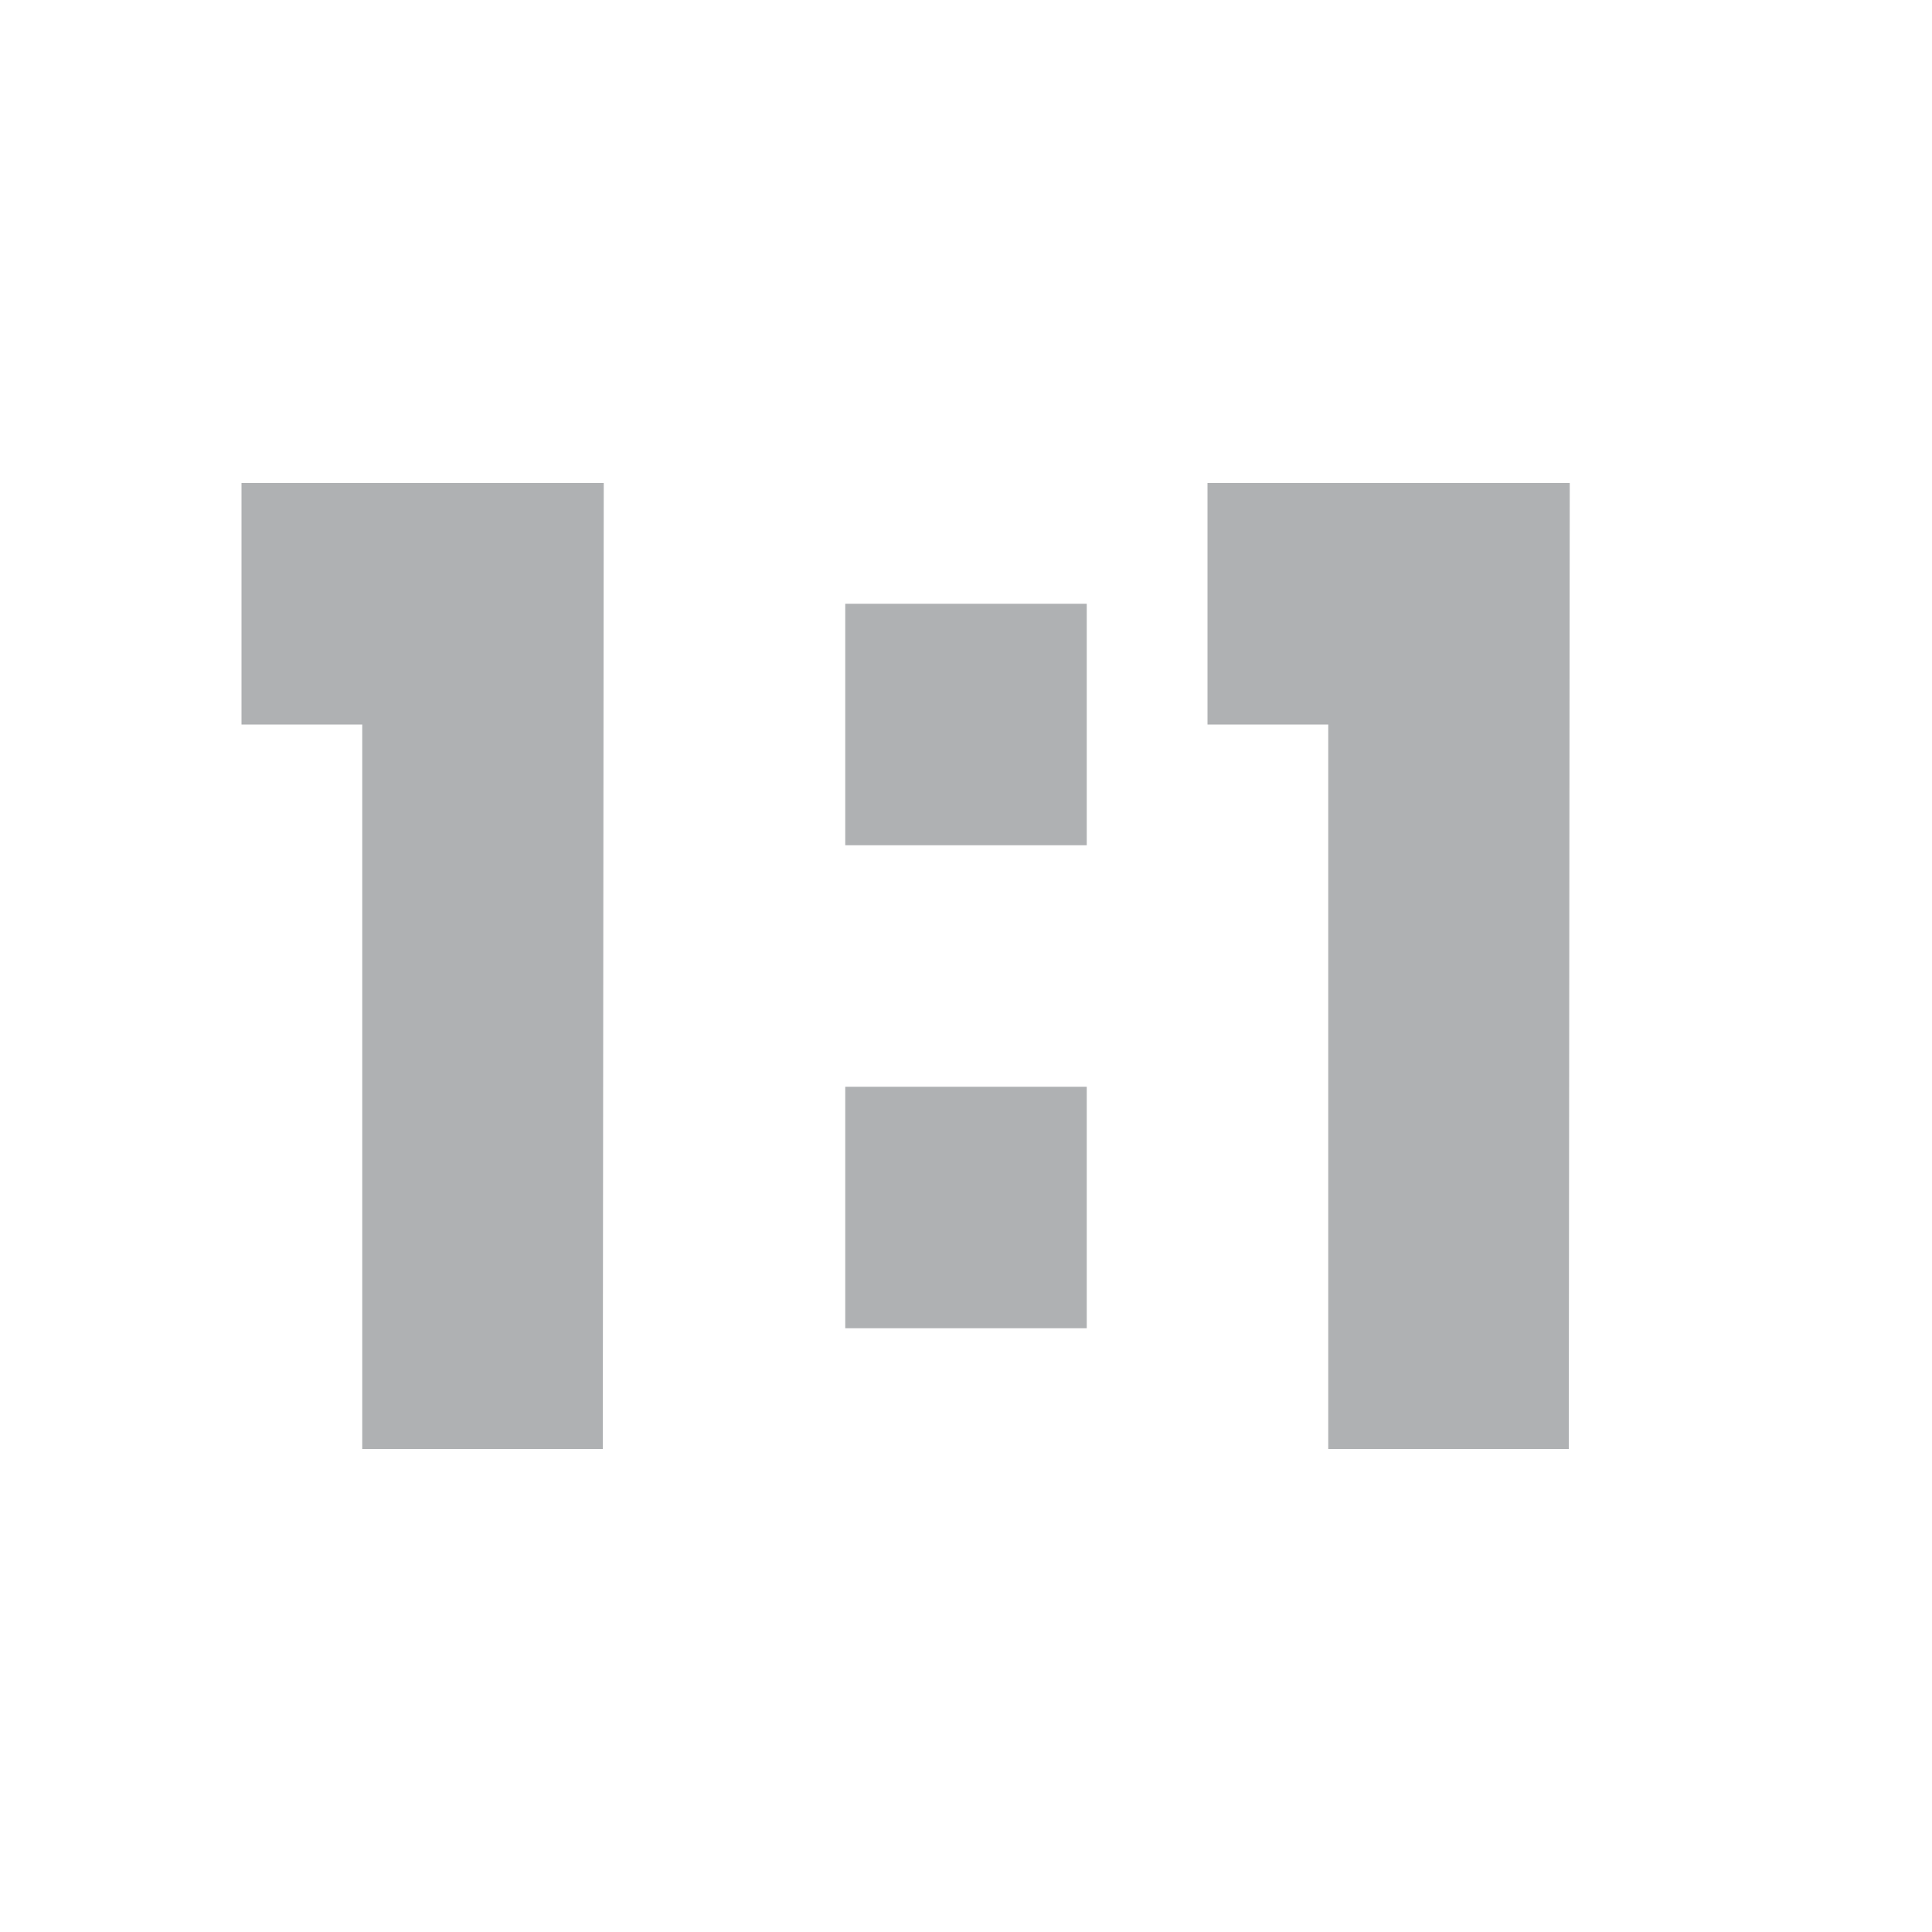
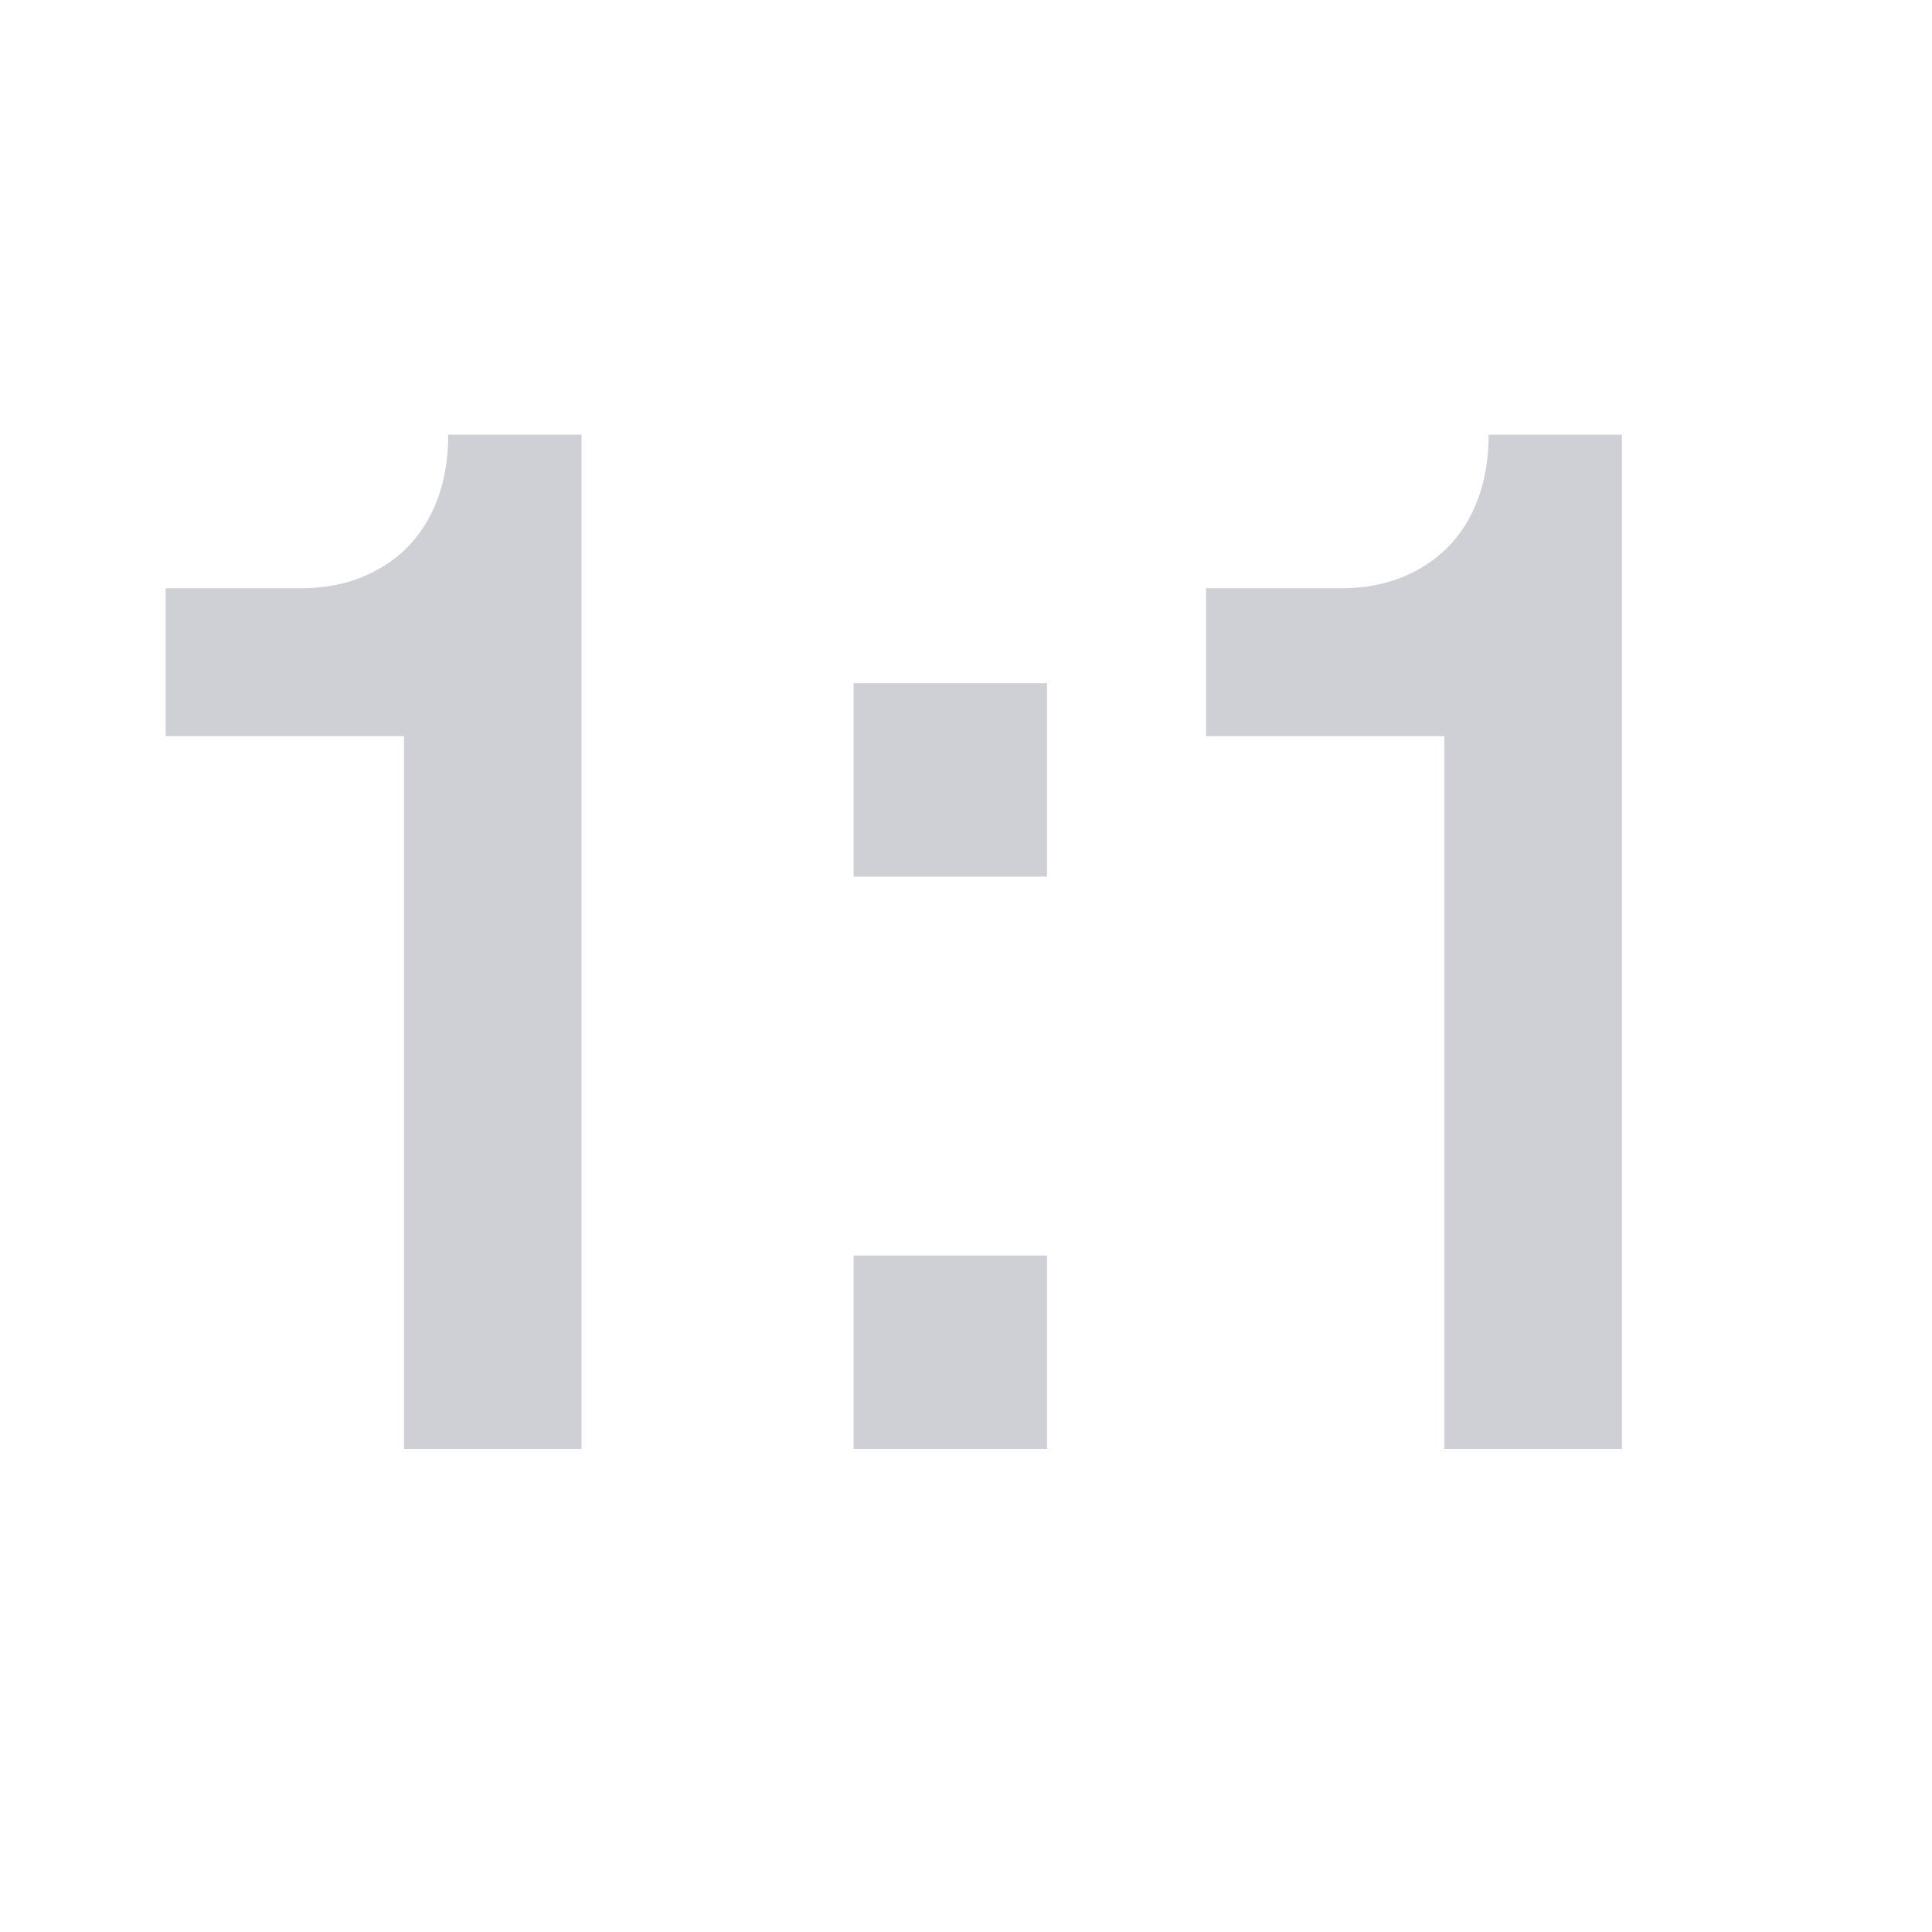
- <svg xmlns="http://www.w3.org/2000/svg" width="16" height="16" viewBox="0 0 16 16">
-   <defs id="colors">
-     <linearGradient id="menuIconEnabled">
-       <stop offset="0" stop-color="#AFB1B3" />
-     </linearGradient>
-   </defs>
-   <rect id="frame" width="16" height="16" fill="none" />
-   <g fill="url(#menuIconEnabled)" fill-rule="evenodd">
-     <path d="M7 5h2v2H7z" />
-     <path d="M7 9h2v2H7z" />
-     <path d="M3 12V6H2V4h3l-.008 8z" />
-     <path d="M11 12V6h-1V4h3l-.008 8z" />
-   </g>
+ <svg xmlns="http://www.w3.org/2000/svg" width="16" height="16" viewBox="0 0 16 16" fill="none">
+   <path d="M3.346 12V6.096H1.372V4.872H2.488C2.732 4.872 2.946 4.82 3.13 4.716C3.318 4.612 3.462 4.464 3.562 4.272C3.662 4.08 3.712 3.856 3.712 3.6H3.718H4.816V12H3.346ZM7.069 10.398H8.671V12H7.069V10.398ZM7.069 5.658H8.671V7.26H7.069V5.658ZM11.962 12V6.096H9.988V4.872H11.104C11.348 4.872 11.562 4.82 11.746 4.716C11.934 4.612 12.078 4.464 12.178 4.272C12.278 4.08 12.328 3.856 12.328 3.6H12.334H13.432V12H11.962Z" fill="#CED0D6" />
</svg>
